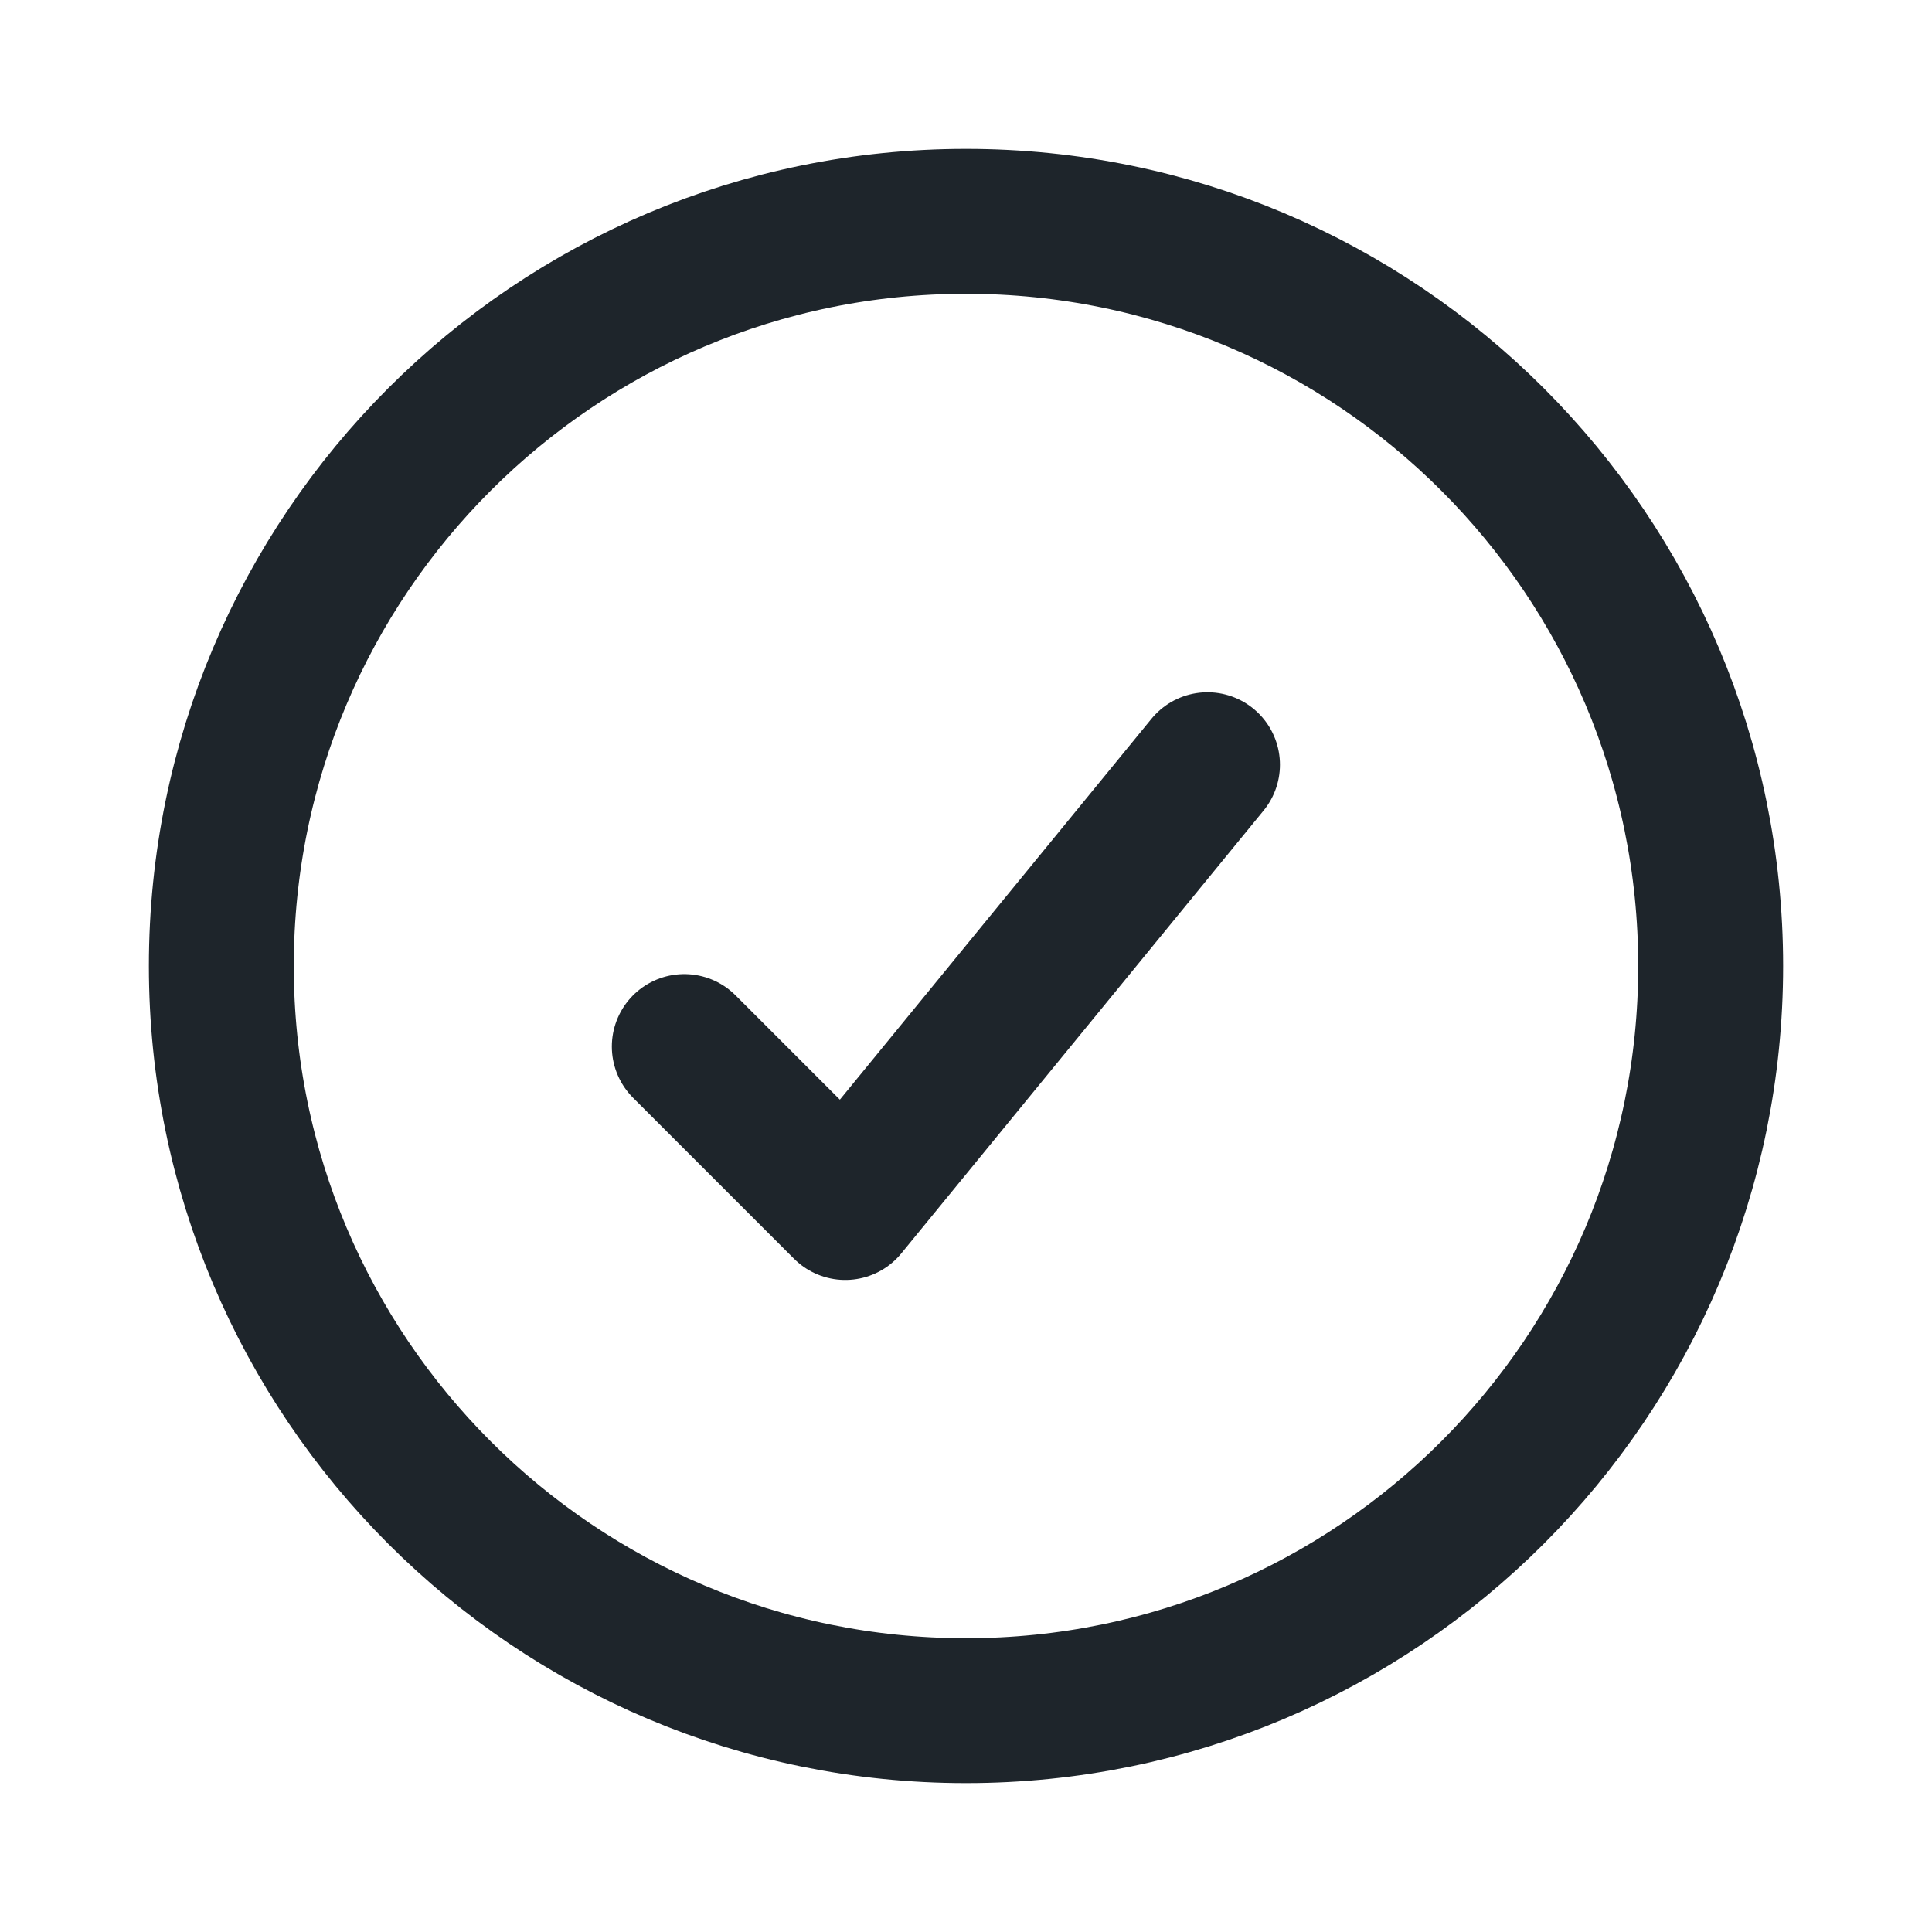
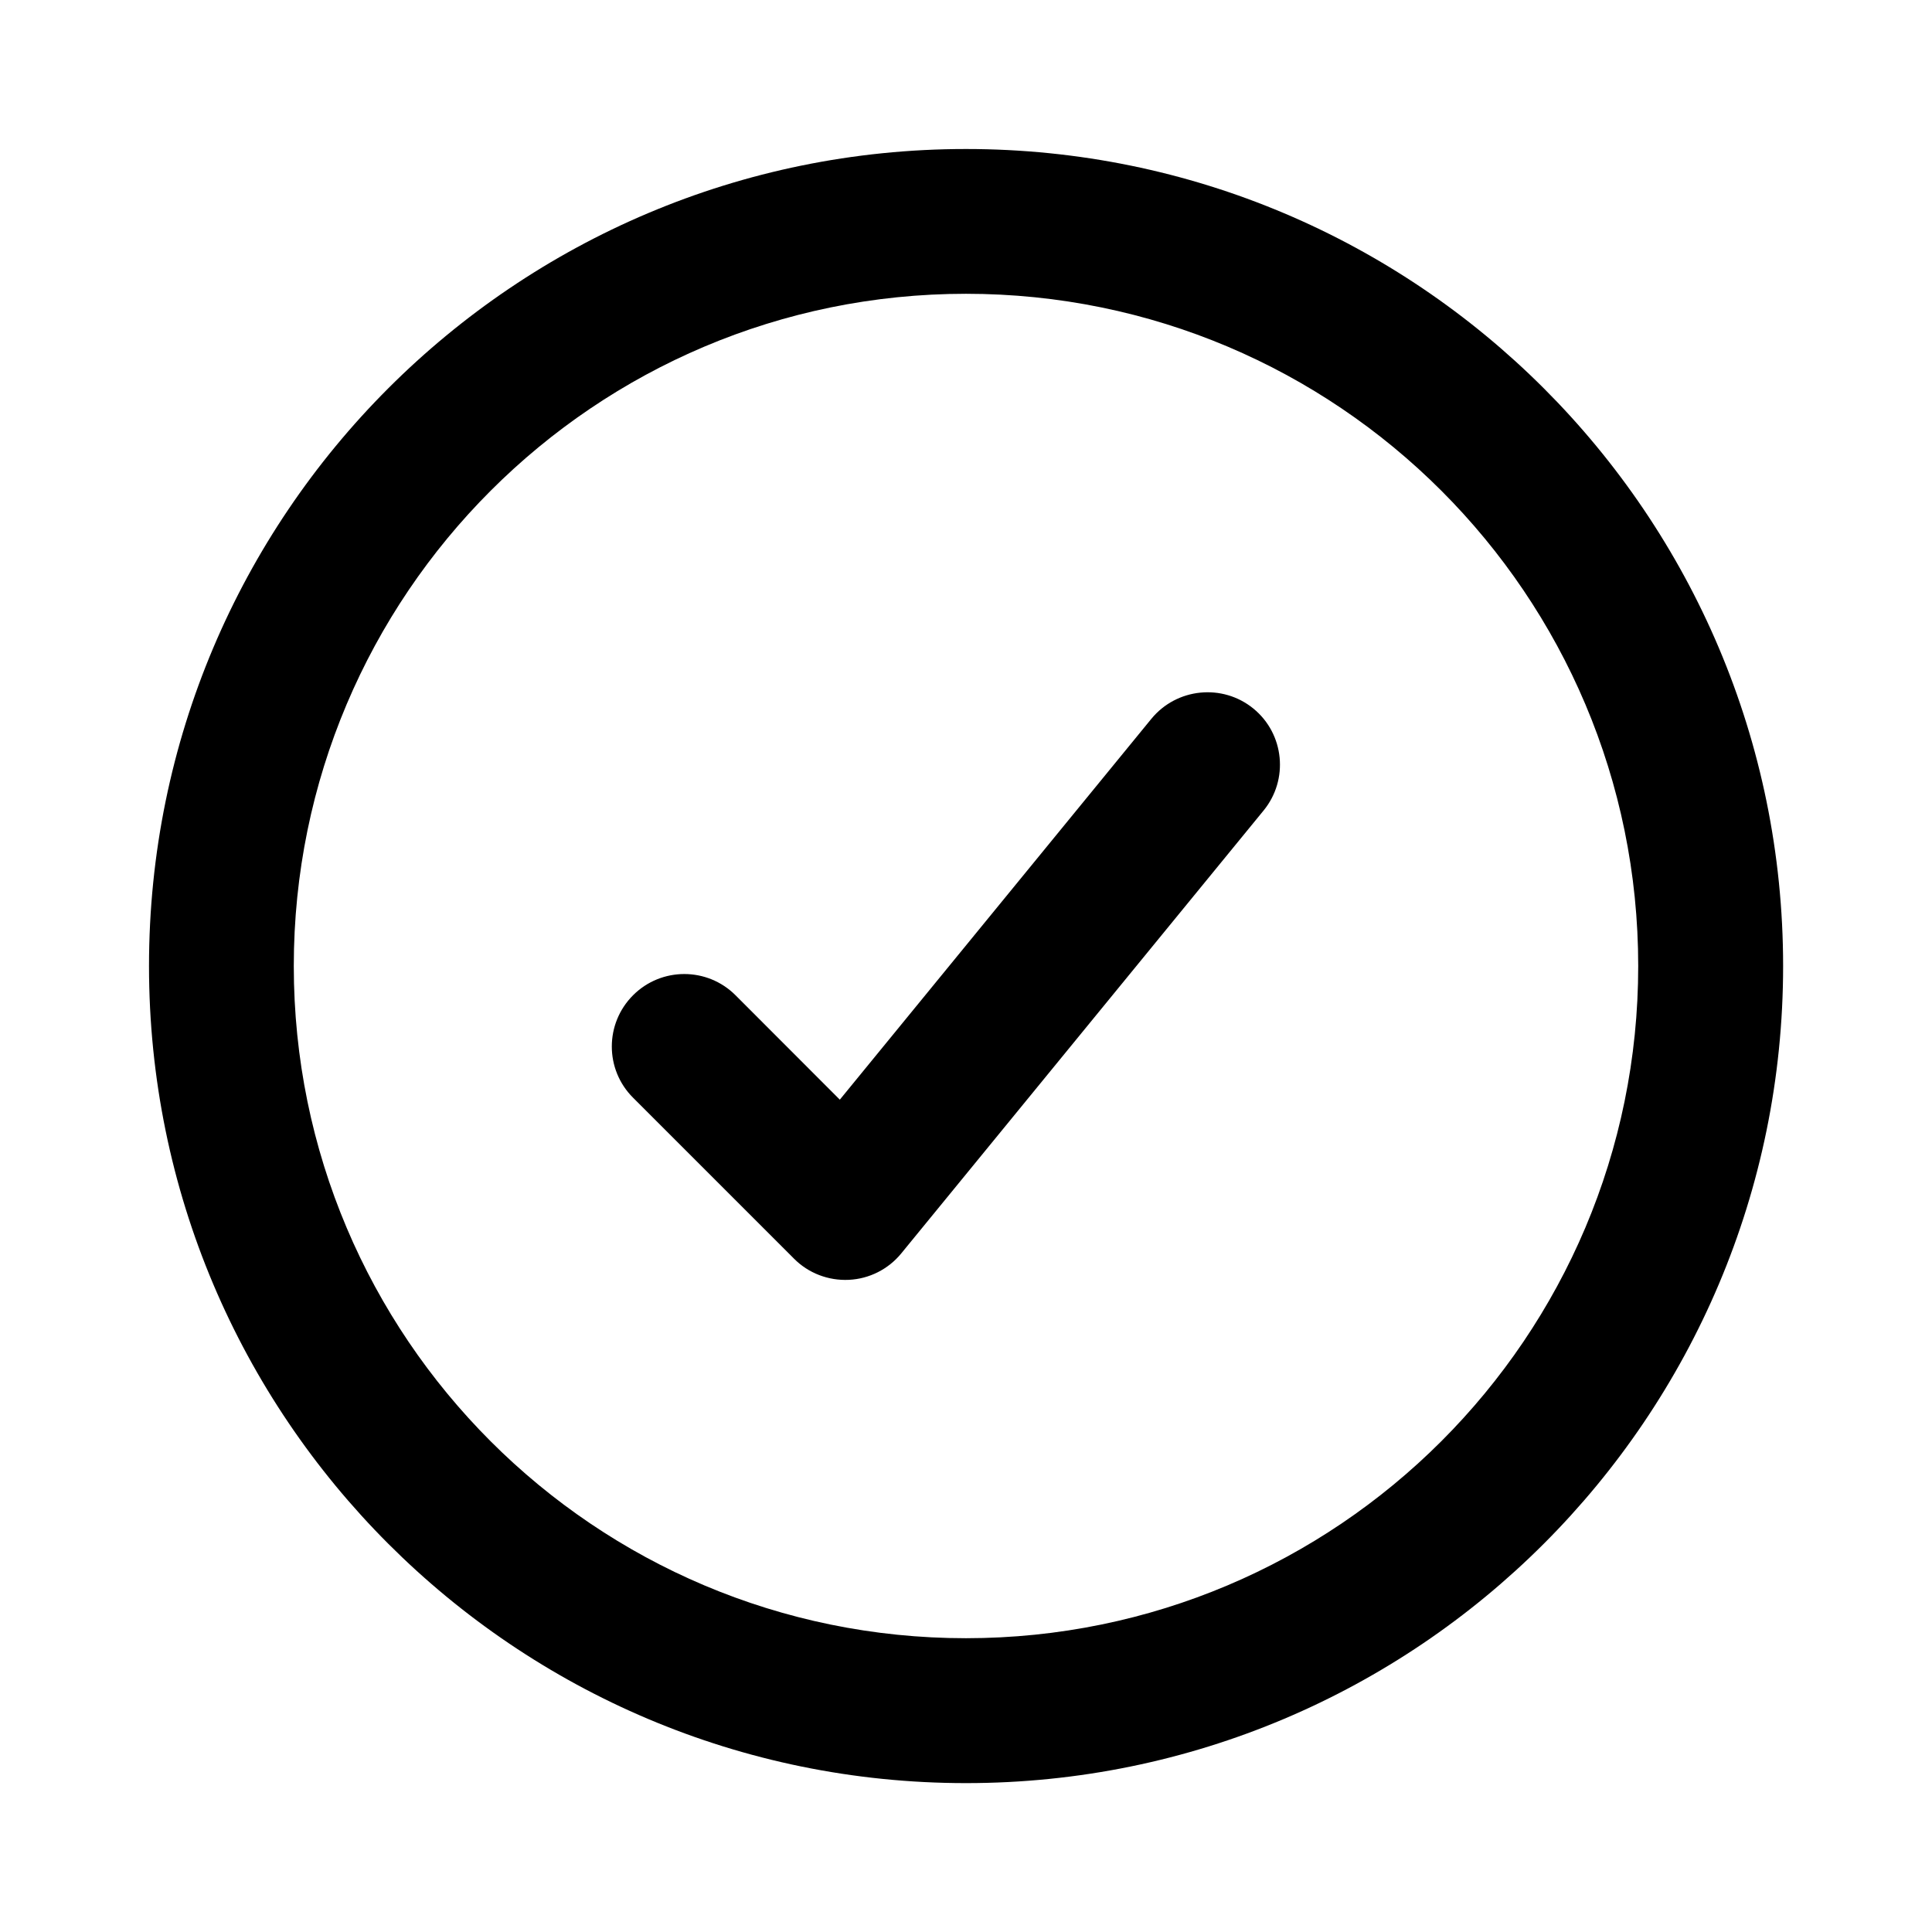
<svg xmlns="http://www.w3.org/2000/svg" width="16" height="16" viewBox="0 0 16 16" fill="none">
-   <path d="M10 6.333L7 10L5.667 8.667M14.167 8C14.167 11.406 11.406 14.167 8 14.167C4.594 14.167 1.833 11.406 1.833 8C1.833 4.594 4.594 1.833 8 1.833C11.406 1.833 14.167 4.594 14.167 8Z" stroke="#1E252B" stroke-width="1.2" stroke-linecap="round" stroke-linejoin="round" />
+   <path d="M13.567 8C13.567 4.926 11.075 2.433 8 2.433C4.926 2.433 2.433 4.926 2.433 8C2.433 11.075 4.926 13.567 8 13.567C11.074 13.566 13.567 11.074 13.567 8ZM9.535 5.953C9.745 5.697 10.124 5.659 10.38 5.868C10.637 6.078 10.674 6.457 10.464 6.713L7.464 10.38C7.357 10.511 7.199 10.591 7.03 10.599C6.86 10.607 6.695 10.544 6.576 10.424L5.243 9.091C5.008 8.857 5.008 8.477 5.243 8.242C5.477 8.008 5.857 8.008 6.091 8.242L6.955 9.107L9.535 5.953ZM14.767 8C14.767 11.737 11.737 14.767 8 14.767C4.263 14.767 1.234 11.737 1.234 8C1.234 4.263 4.263 1.234 8 1.234C11.737 1.234 14.767 4.263 14.767 8Z" fill="black" />
</svg>
